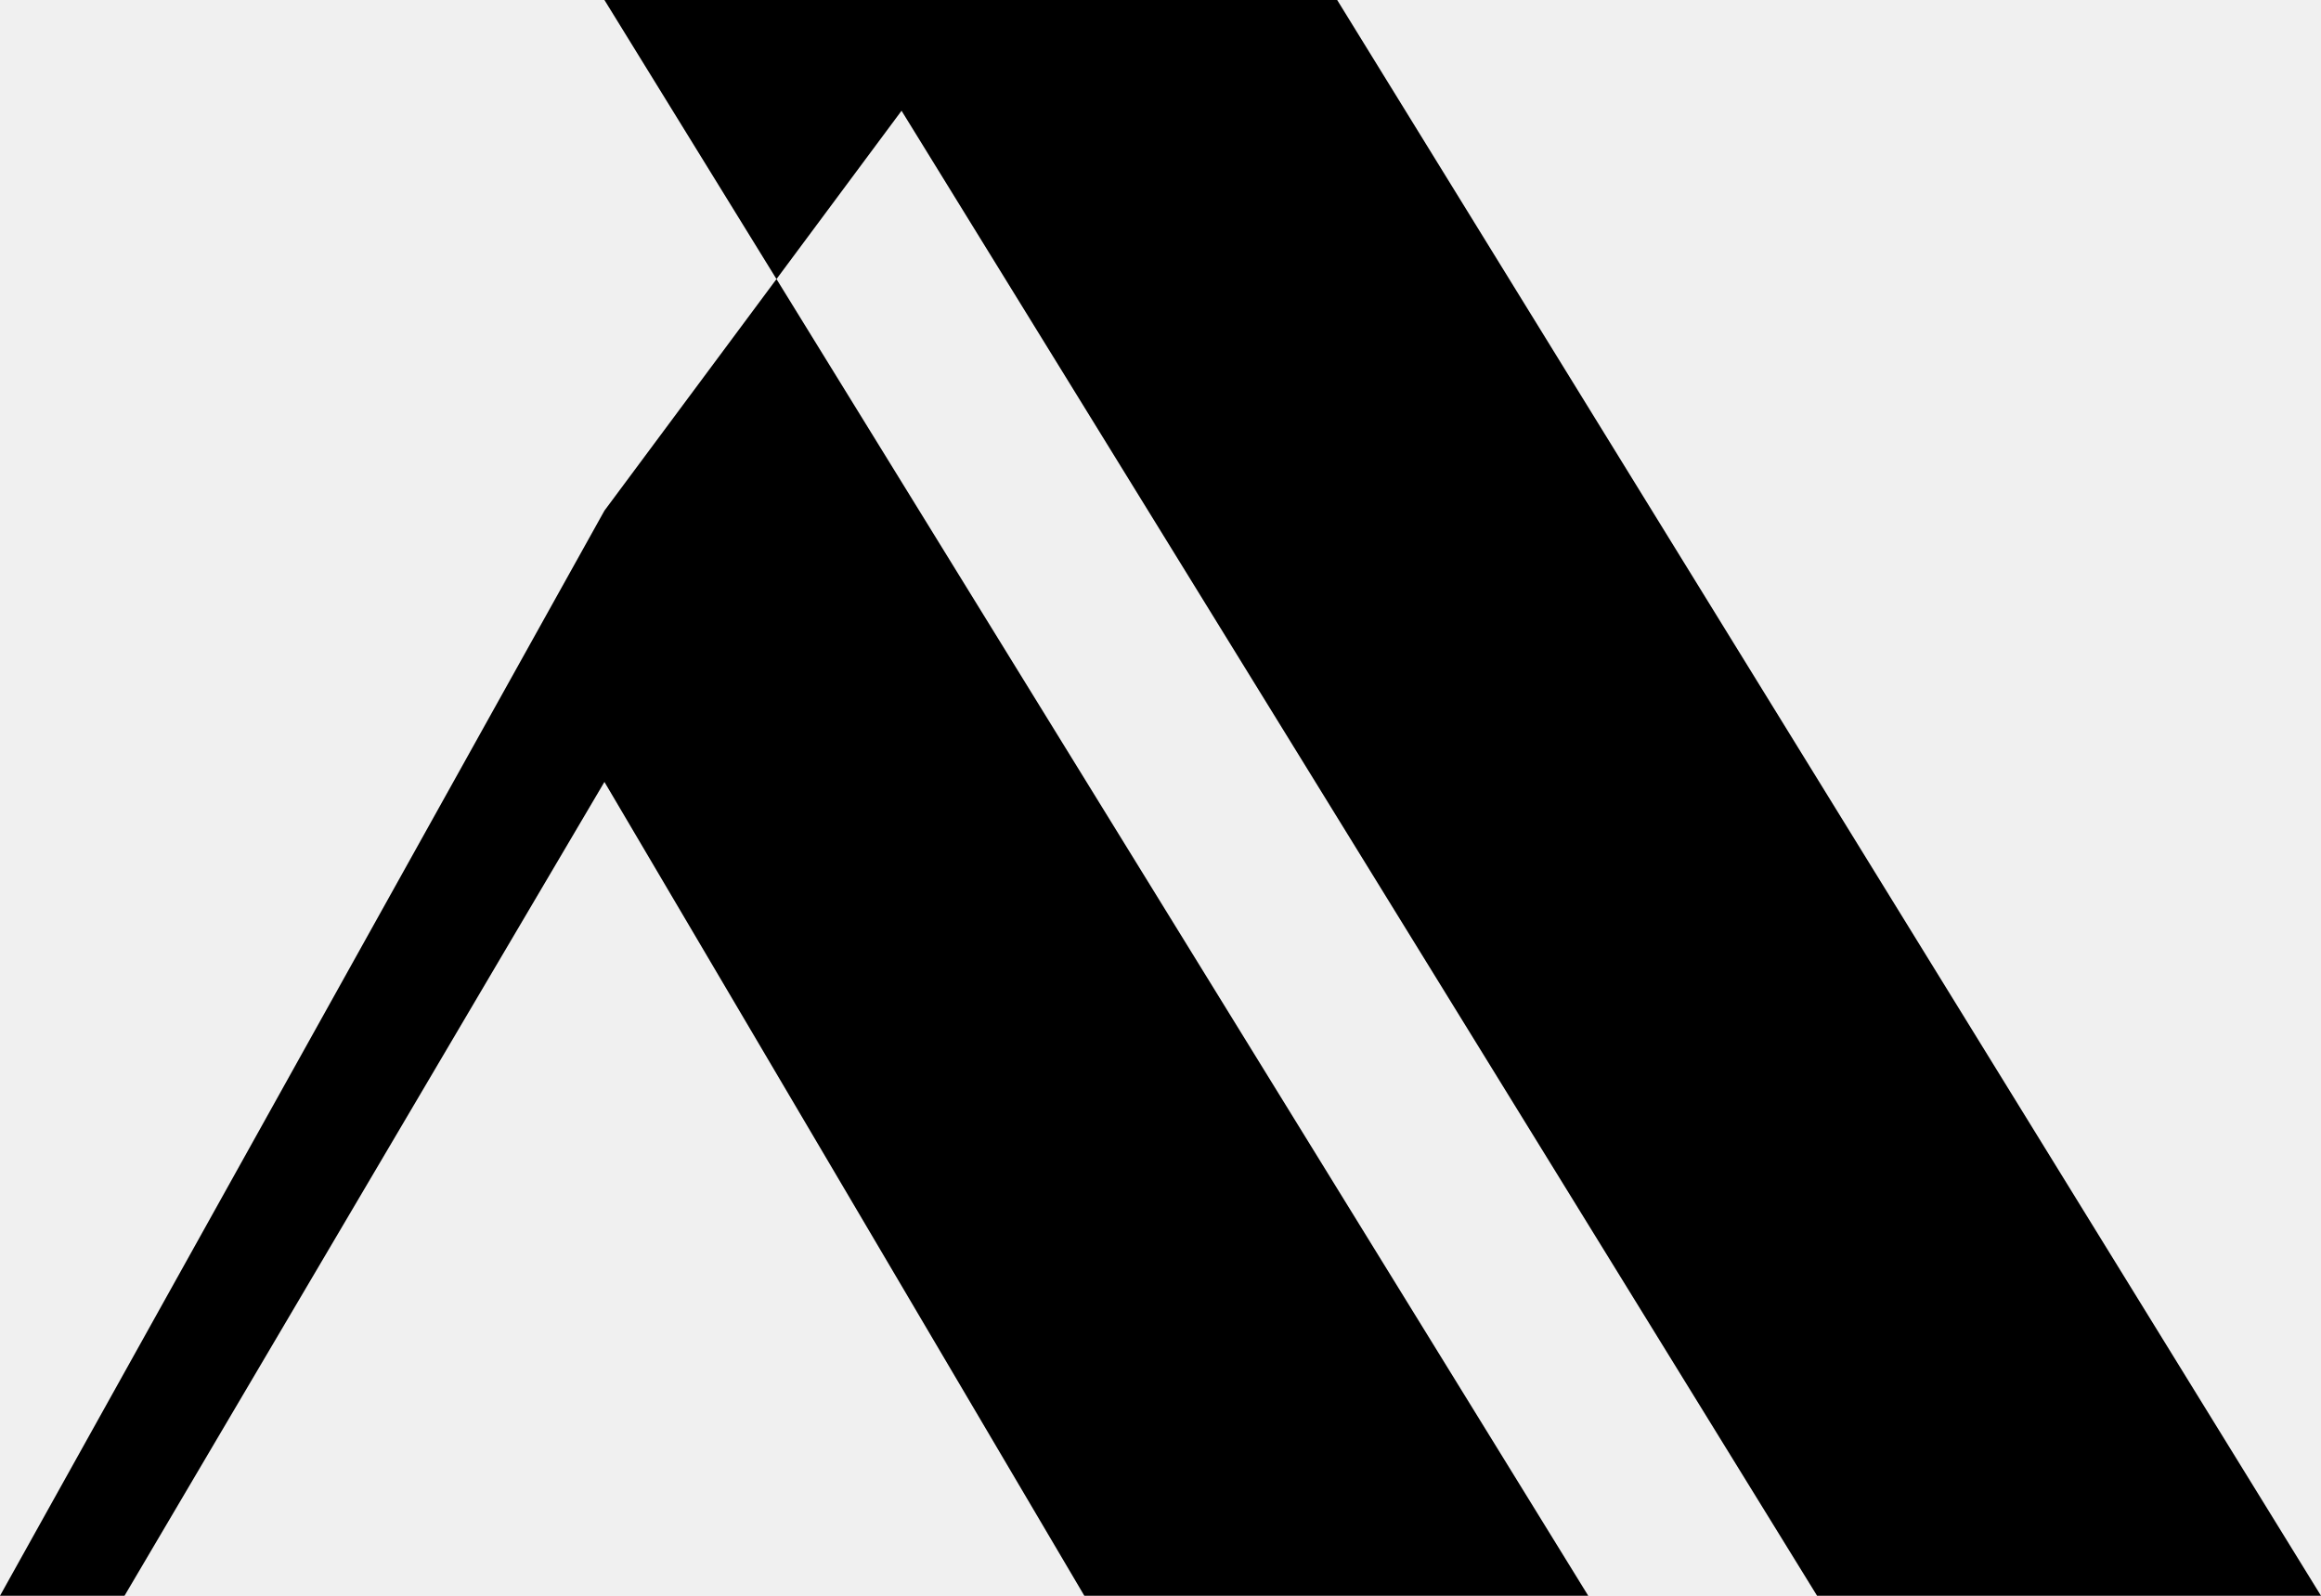
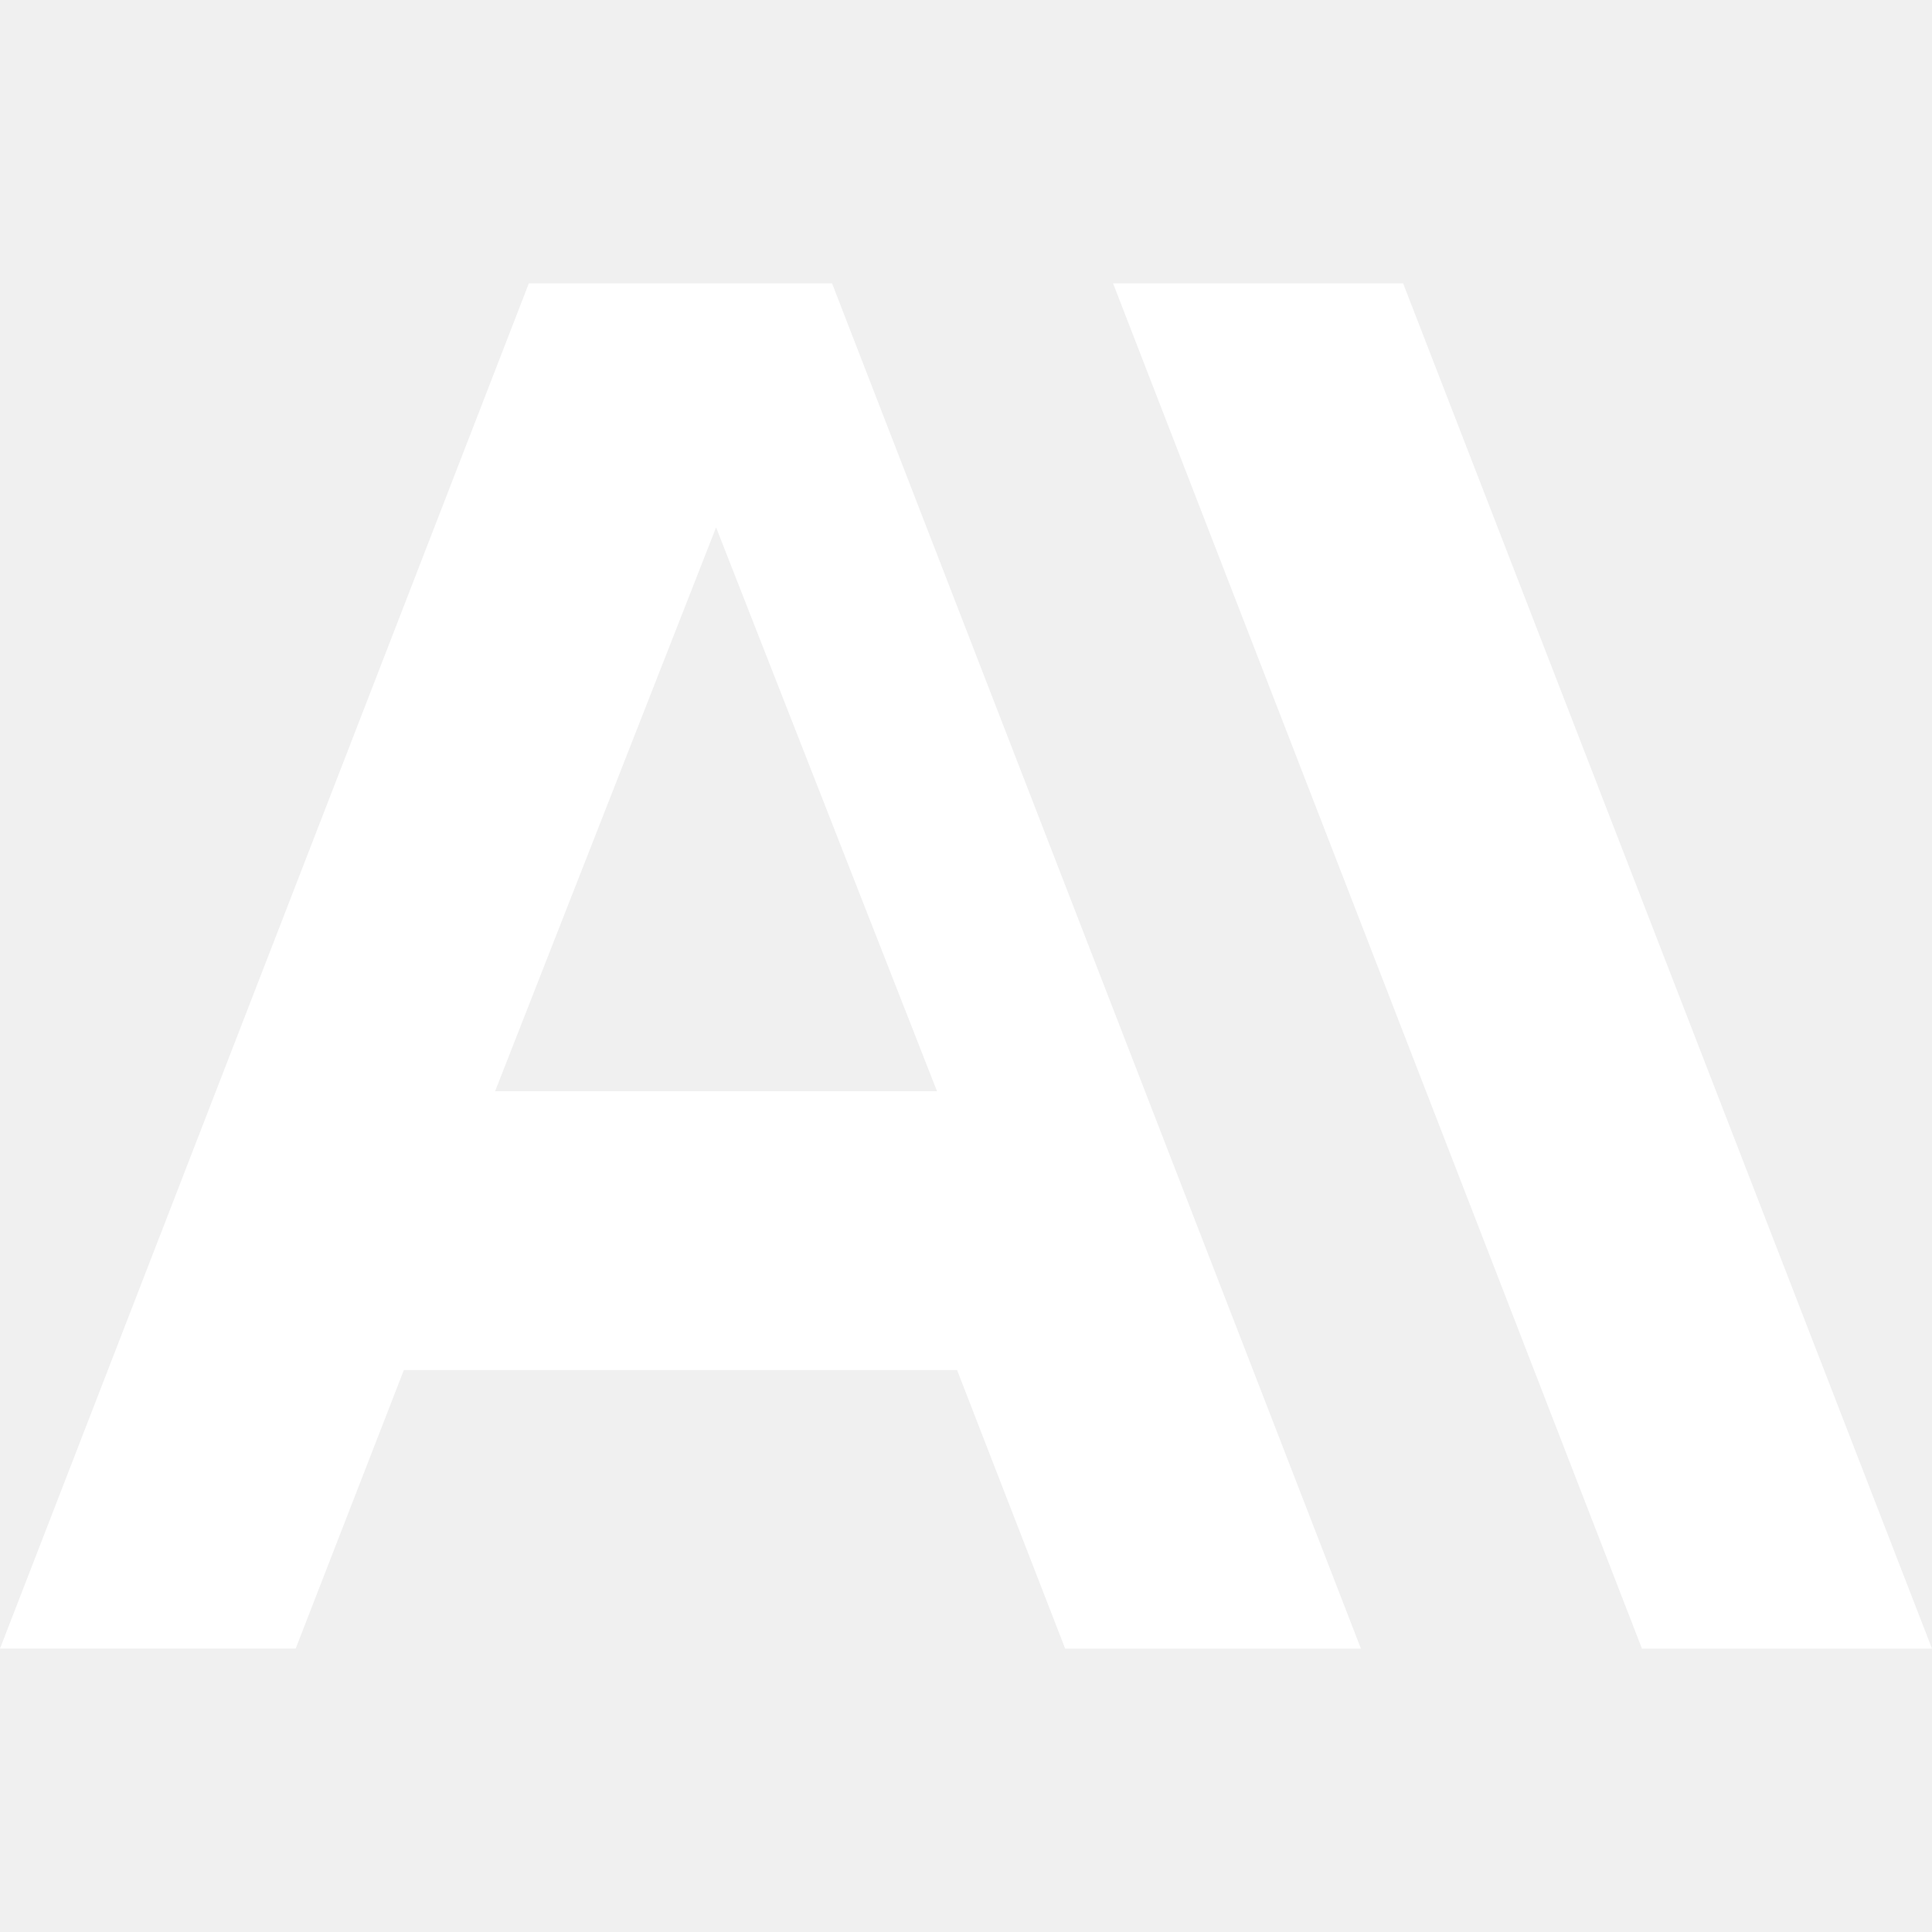
- <svg xmlns="http://www.w3.org/2000/svg" viewBox="0 0 256 176" fill="none">
-   <path d="M147.487 0L256 176H200.42L91.907 0H147.487Z" fill="currentColor" />
-   <path d="M66.667 0L175.18 176H119.6L66.667 86.24L13.733 176H0L66.667 56.32L108.513 0H66.667Z" fill="currentColor" />
+ <svg xmlns="http://www.w3.org/2000/svg" viewBox="0 0 24 24" fill="white">
+   <path d="M13.827 3.52h3.603L24 20.48h-3.603l-6.57-16.96zm-7.258 0h3.767L16.906 20.48h-3.674l-1.343-3.461H5.017l-1.344 3.46H0l6.57-16.96zm2.327 3.03L6.15 13.556h5.49l-2.745-7.006z" />
</svg>
